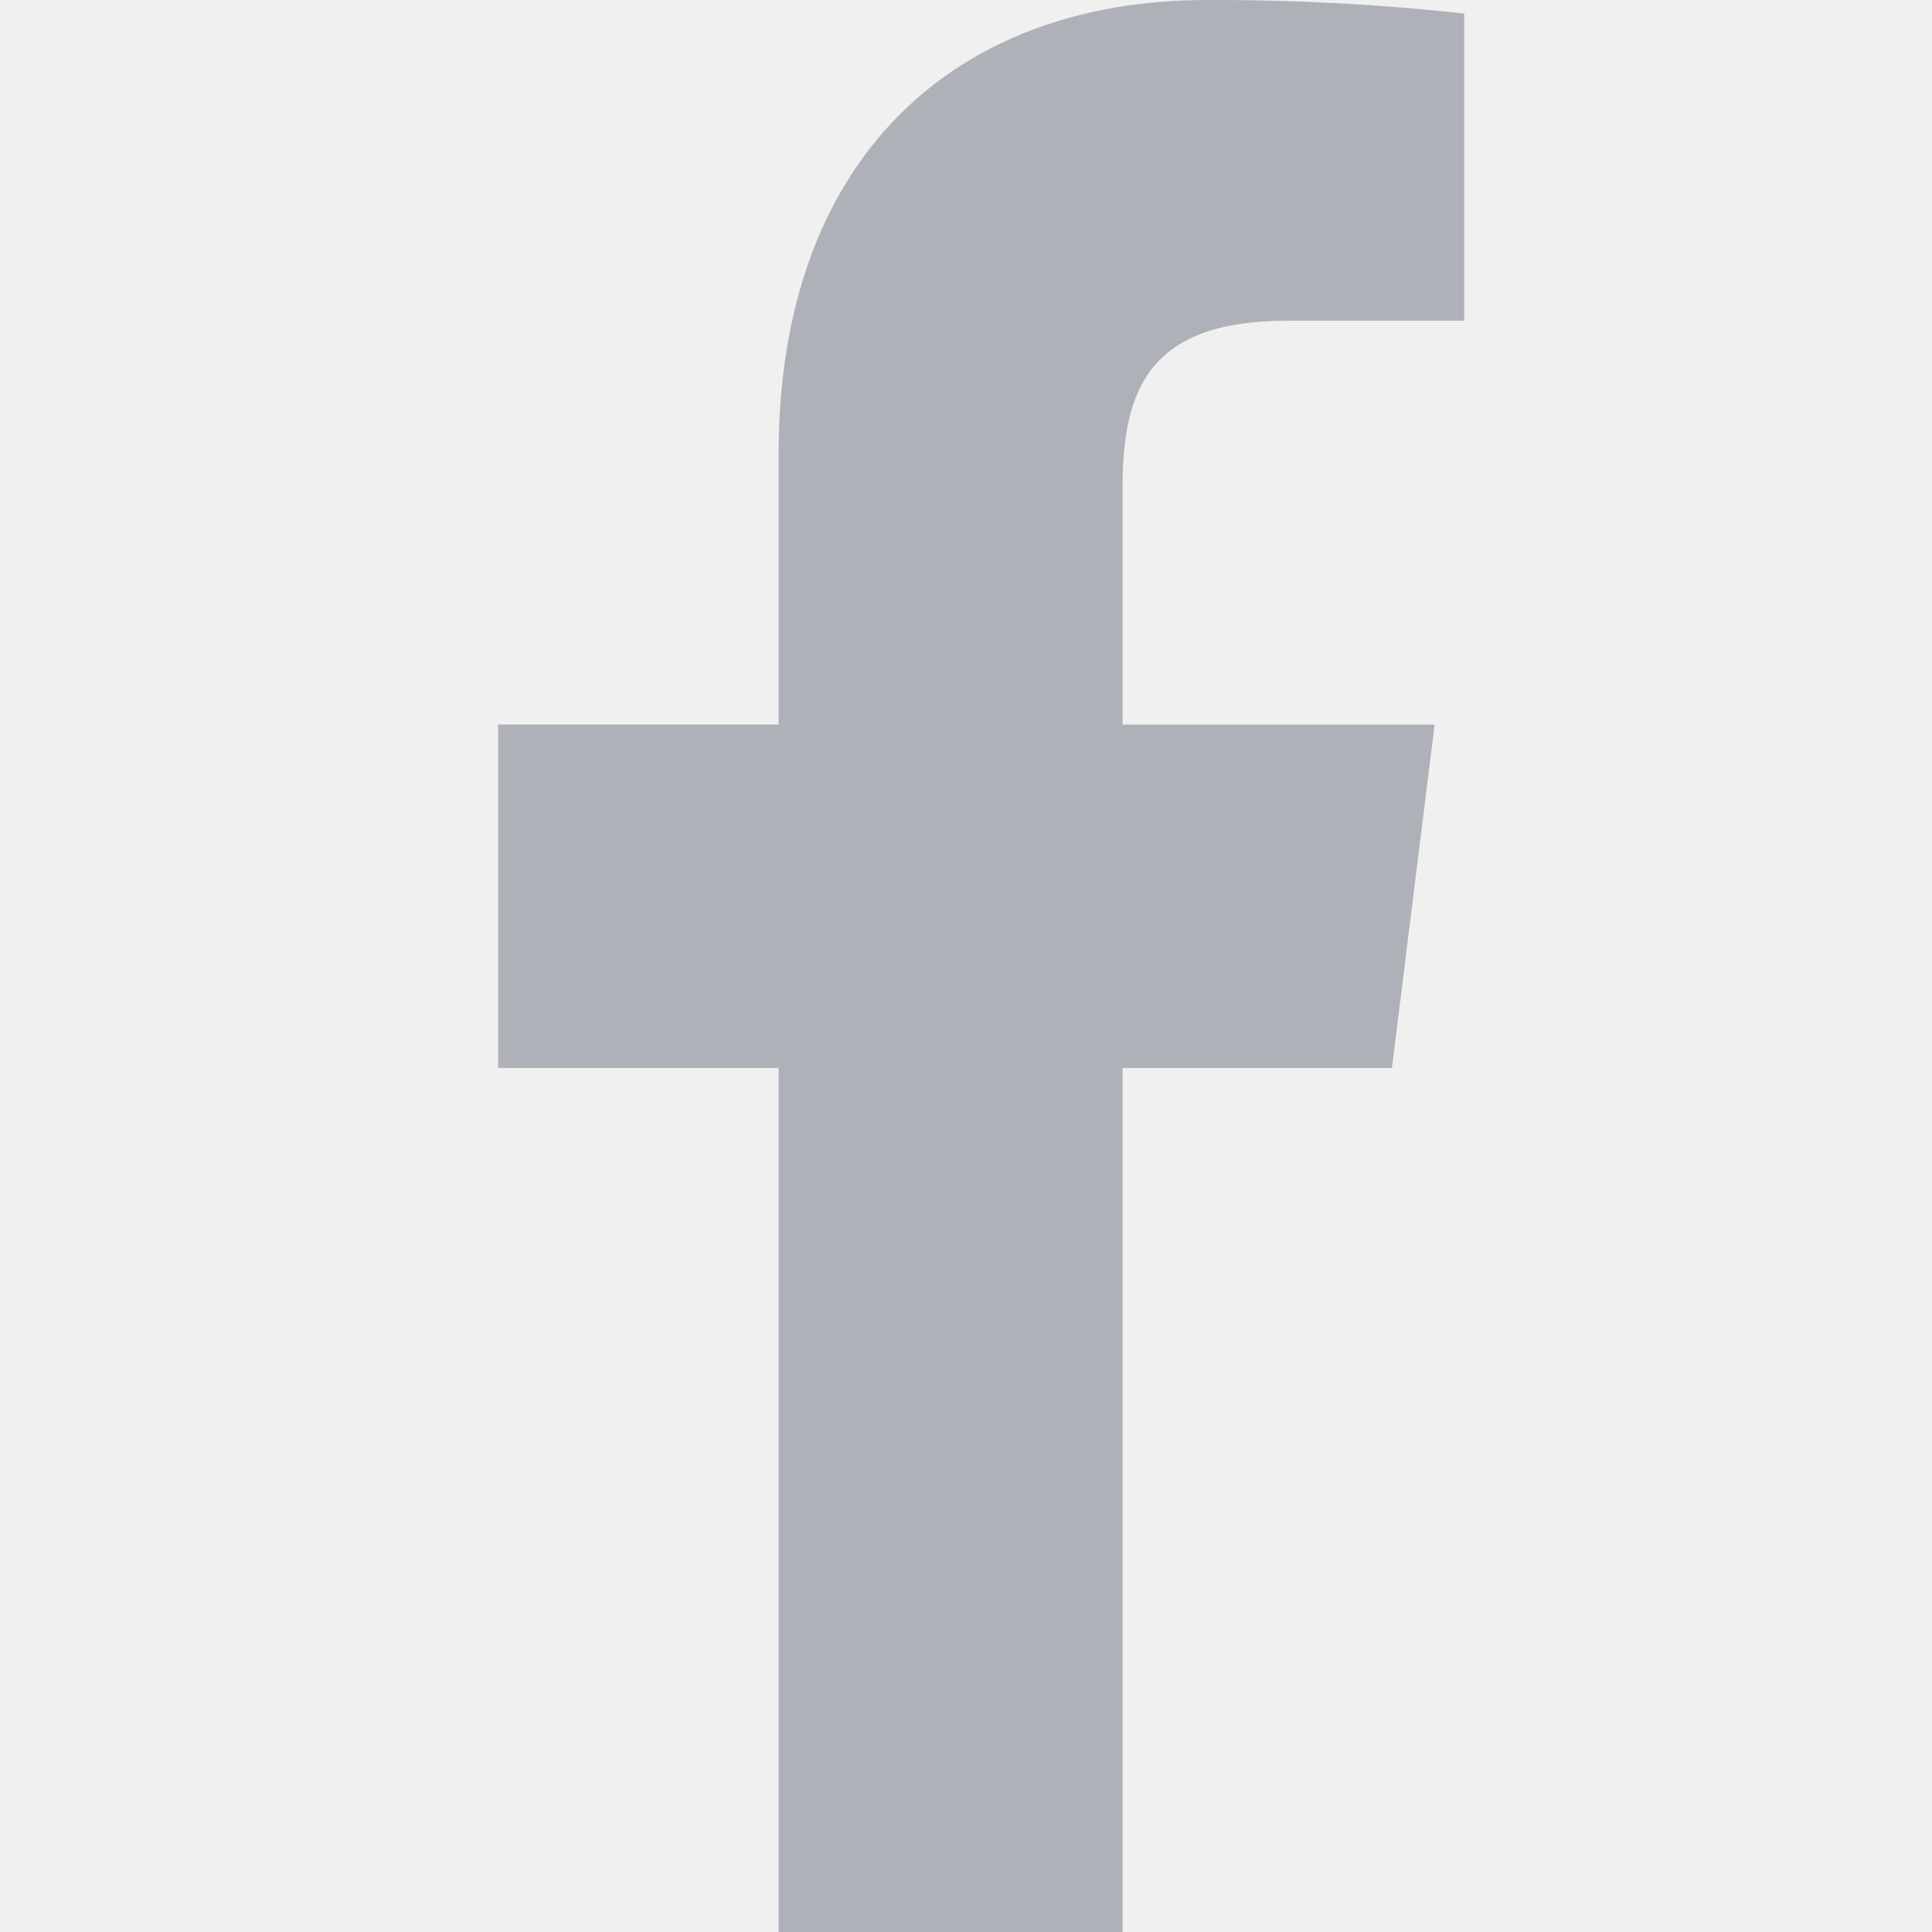
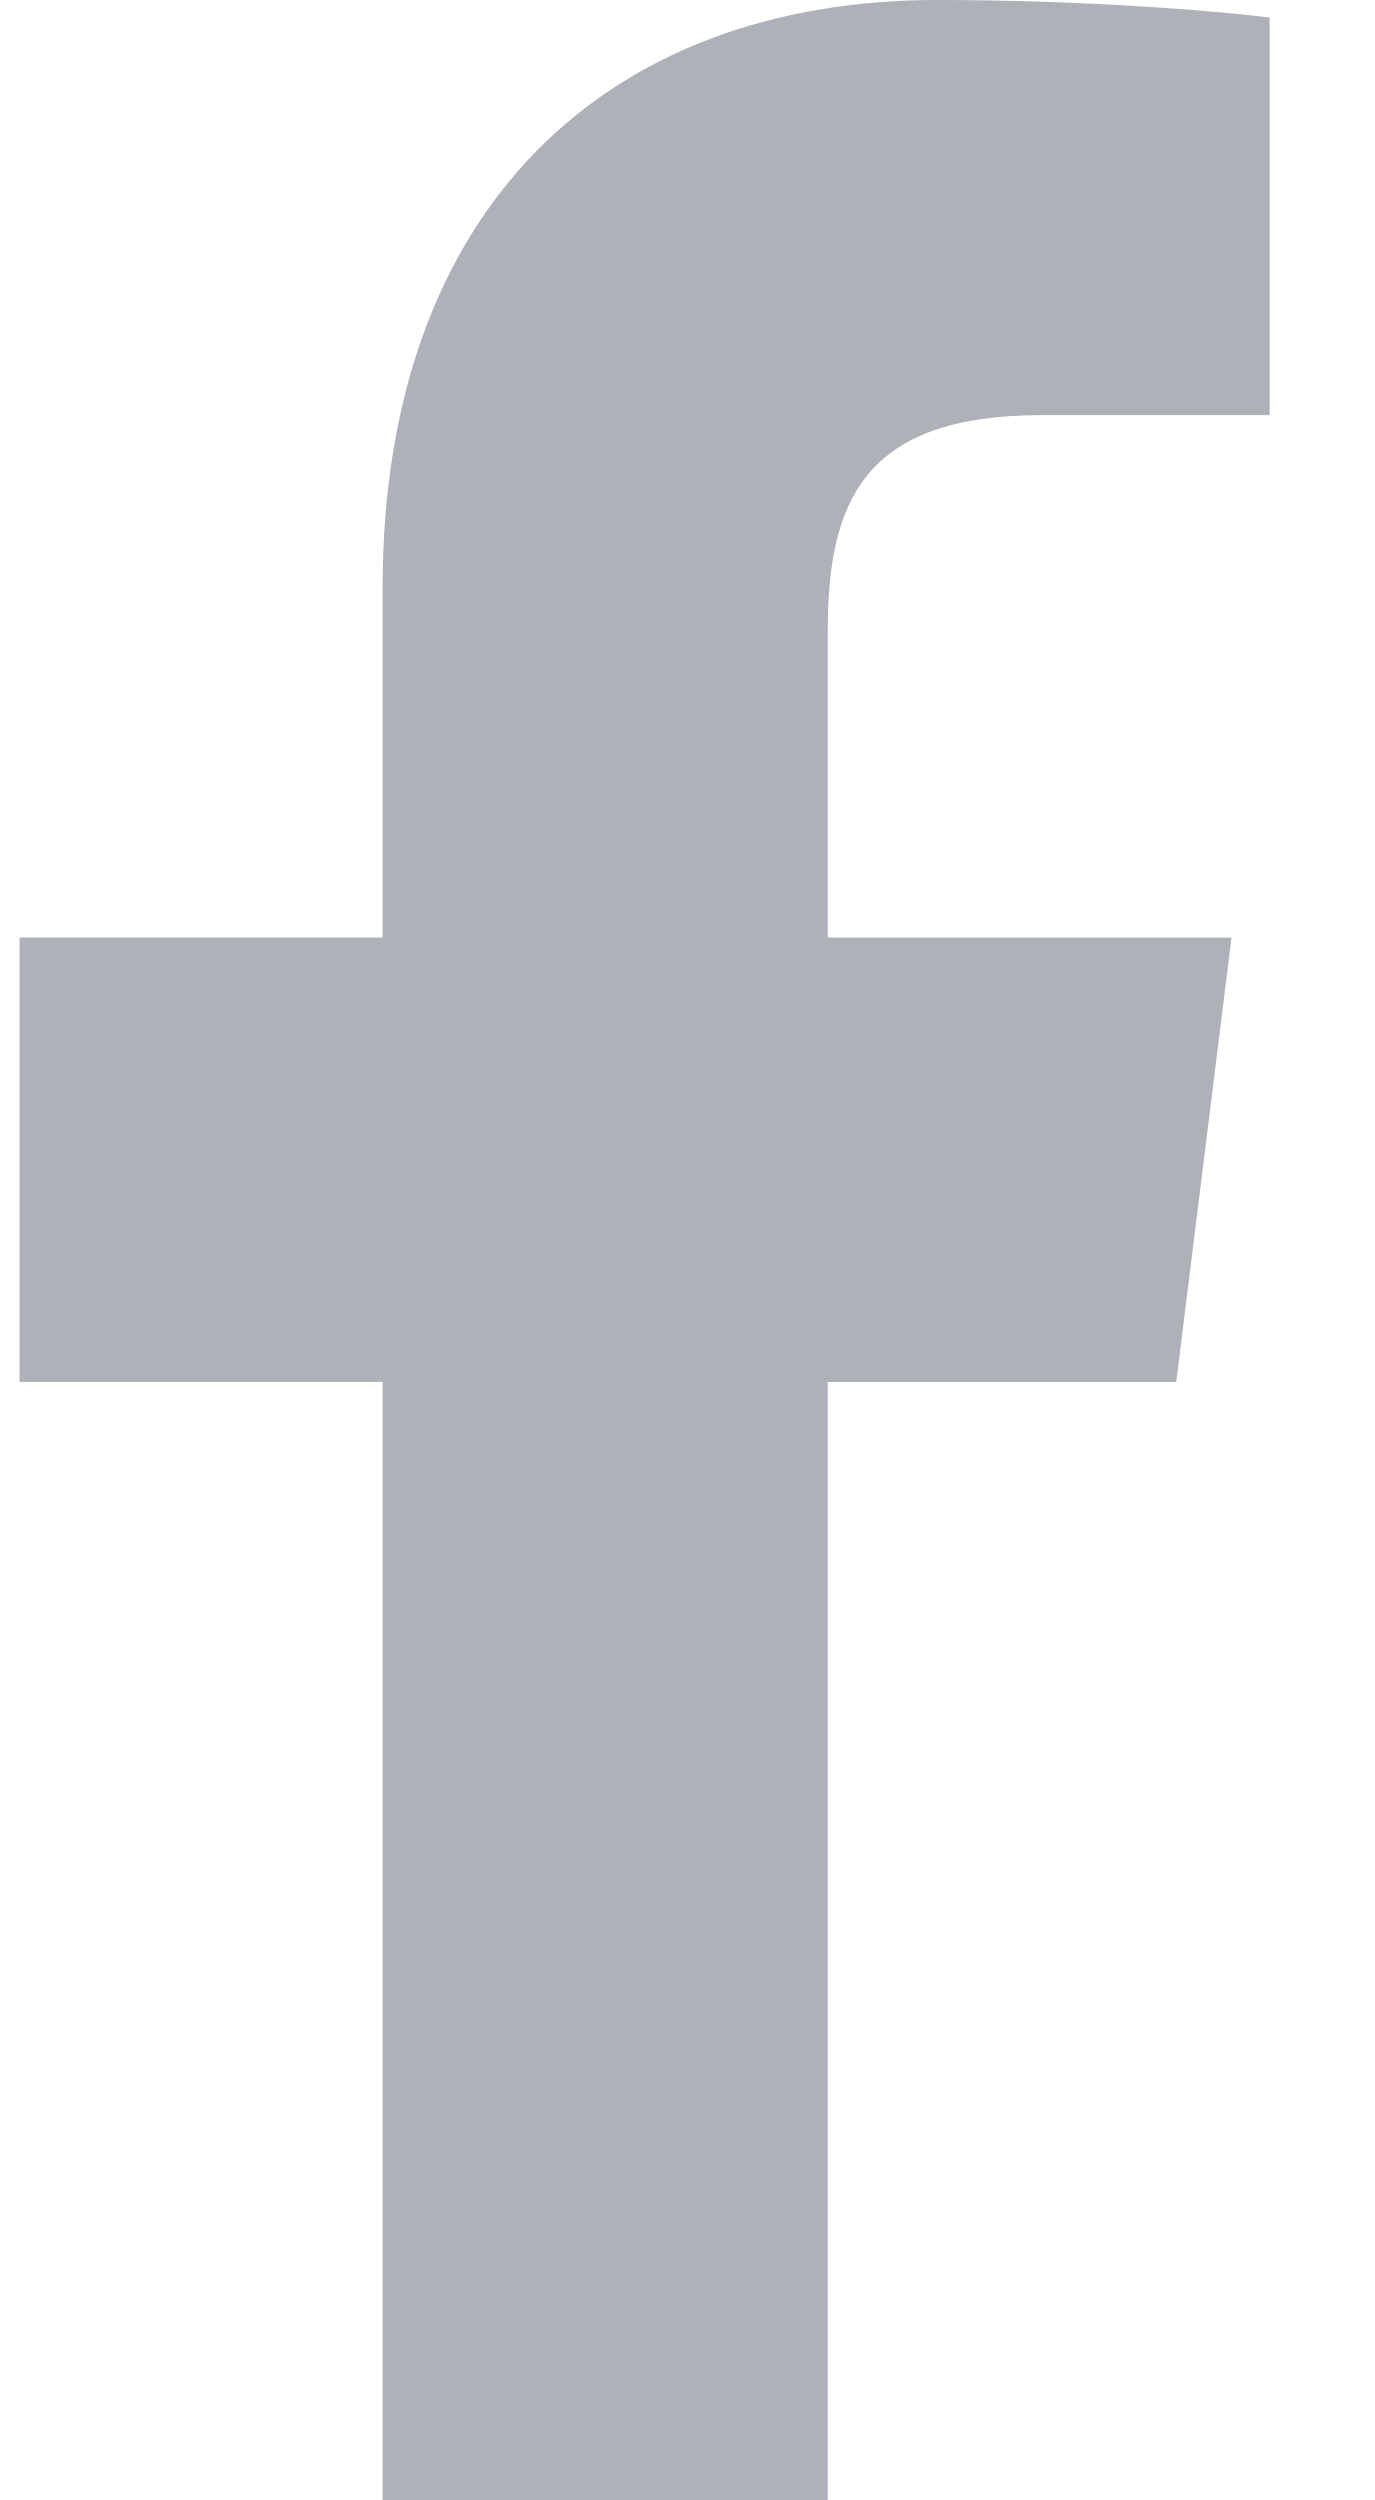
- <svg xmlns="http://www.w3.org/2000/svg" width="20" height="20" fill="none">
+ <svg xmlns="http://www.w3.org/2000/svg" width="11" height="20" viewBox="0 0 11 20" fill="none">
+   <rect width="11" height="20" fill="#E5E5E5" />
+   <rect width="1600" height="2929" transform="translate(-672 -2151)" fill="white" />
+   <rect x="-672" y="-552" width="1600" height="708" fill="#F5F4FA" />
+   <g filter="url(#filter0_ddd)">
+     <path d="M-157 -366H113V58C113 60.209 111.209 62 109 62H-153C-155.209 62 -157 60.209 -157 58V-366Z" fill="white" />
+   </g>
+   <path d="M27 10C27 16.075 24.538 21.575 20.556 25.556C16.575 29.538 11.075 32 5 32C-1.075 32 -6.575 29.538 -10.556 25.556C-14.538 21.575 -17 16.075 -17 10C-17 3.925 -14.538 -1.575 -10.556 -5.556C-6.575 -9.538 -1.075 -12 5 -12C11.075 -12 16.575 -9.538 20.556 -5.556C24.538 -1.575 27 3.925 27 10Z" fill="white" />
  <g clip-path="url(#clip0)">
-     <path d="M13.33 3.32h1.827V.14a23.576 23.576 0 00-2.66-.14C9.864 0 8.06 1.656 8.06 4.7v2.8H5.156v3.555H8.06V20h3.561v-8.944h2.788l.442-3.555h-3.23V5.05c0-1.027.277-1.73 1.709-1.73z" fill="#AFB1B8" />
+     <path d="M8.331 3.321H10.157V0.141C9.842 0.098 8.758 0 7.497 0C4.864 0 3.061 1.656 3.061 4.699V7.5H0.156V11.055H3.061V20H6.622V11.056H9.41L9.852 7.501H6.622V5.052C6.622 4.024 6.899 3.321 8.331 3.321Z" fill="#AFB1B8" />
  </g>
  <defs>
+     <filter id="filter0_ddd" x="-160" y="-368" width="276" height="434" filterUnits="userSpaceOnUse" color-interpolation-filters="sRGB">
+       <feFlood flood-opacity="0" result="BackgroundImageFix" />
+       <feColorMatrix in="SourceAlpha" type="matrix" values="0 0 0 0 0 0 0 0 0 0 0 0 0 0 0 0 0 0 127 0" />
+       <feOffset dy="2" />
+       <feGaussianBlur stdDeviation="0.5" />
+       <feColorMatrix type="matrix" values="0 0 0 0 0 0 0 0 0 0 0 0 0 0 0 0 0 0 0.2 0" />
+       <feBlend mode="normal" in2="BackgroundImageFix" result="effect1_dropShadow" />
+       <feColorMatrix in="SourceAlpha" type="matrix" values="0 0 0 0 0 0 0 0 0 0 0 0 0 0 0 0 0 0 127 0" />
+       <feOffset dy="1" />
+       <feGaussianBlur stdDeviation="0.5" />
+       <feColorMatrix type="matrix" values="0 0 0 0 0 0 0 0 0 0 0 0 0 0 0 0 0 0 0.14 0" />
+       <feBlend mode="normal" in2="effect1_dropShadow" result="effect2_dropShadow" />
+       <feColorMatrix in="SourceAlpha" type="matrix" values="0 0 0 0 0 0 0 0 0 0 0 0 0 0 0 0 0 0 127 0" />
+       <feOffset dy="1" />
+       <feGaussianBlur stdDeviation="1.5" />
+       <feColorMatrix type="matrix" values="0 0 0 0 0 0 0 0 0 0 0 0 0 0 0 0 0 0 0.12 0" />
+       <feBlend mode="normal" in2="effect2_dropShadow" result="effect3_dropShadow" />
+       <feBlend mode="normal" in="SourceGraphic" in2="effect3_dropShadow" result="shape" />
+     </filter>
    <clipPath id="clip0">
-       <path fill="#fff" d="M0 0h20v20H0z" />
+       <rect width="20" height="20" fill="white" transform="translate(-5)" />
    </clipPath>
  </defs>
</svg>
